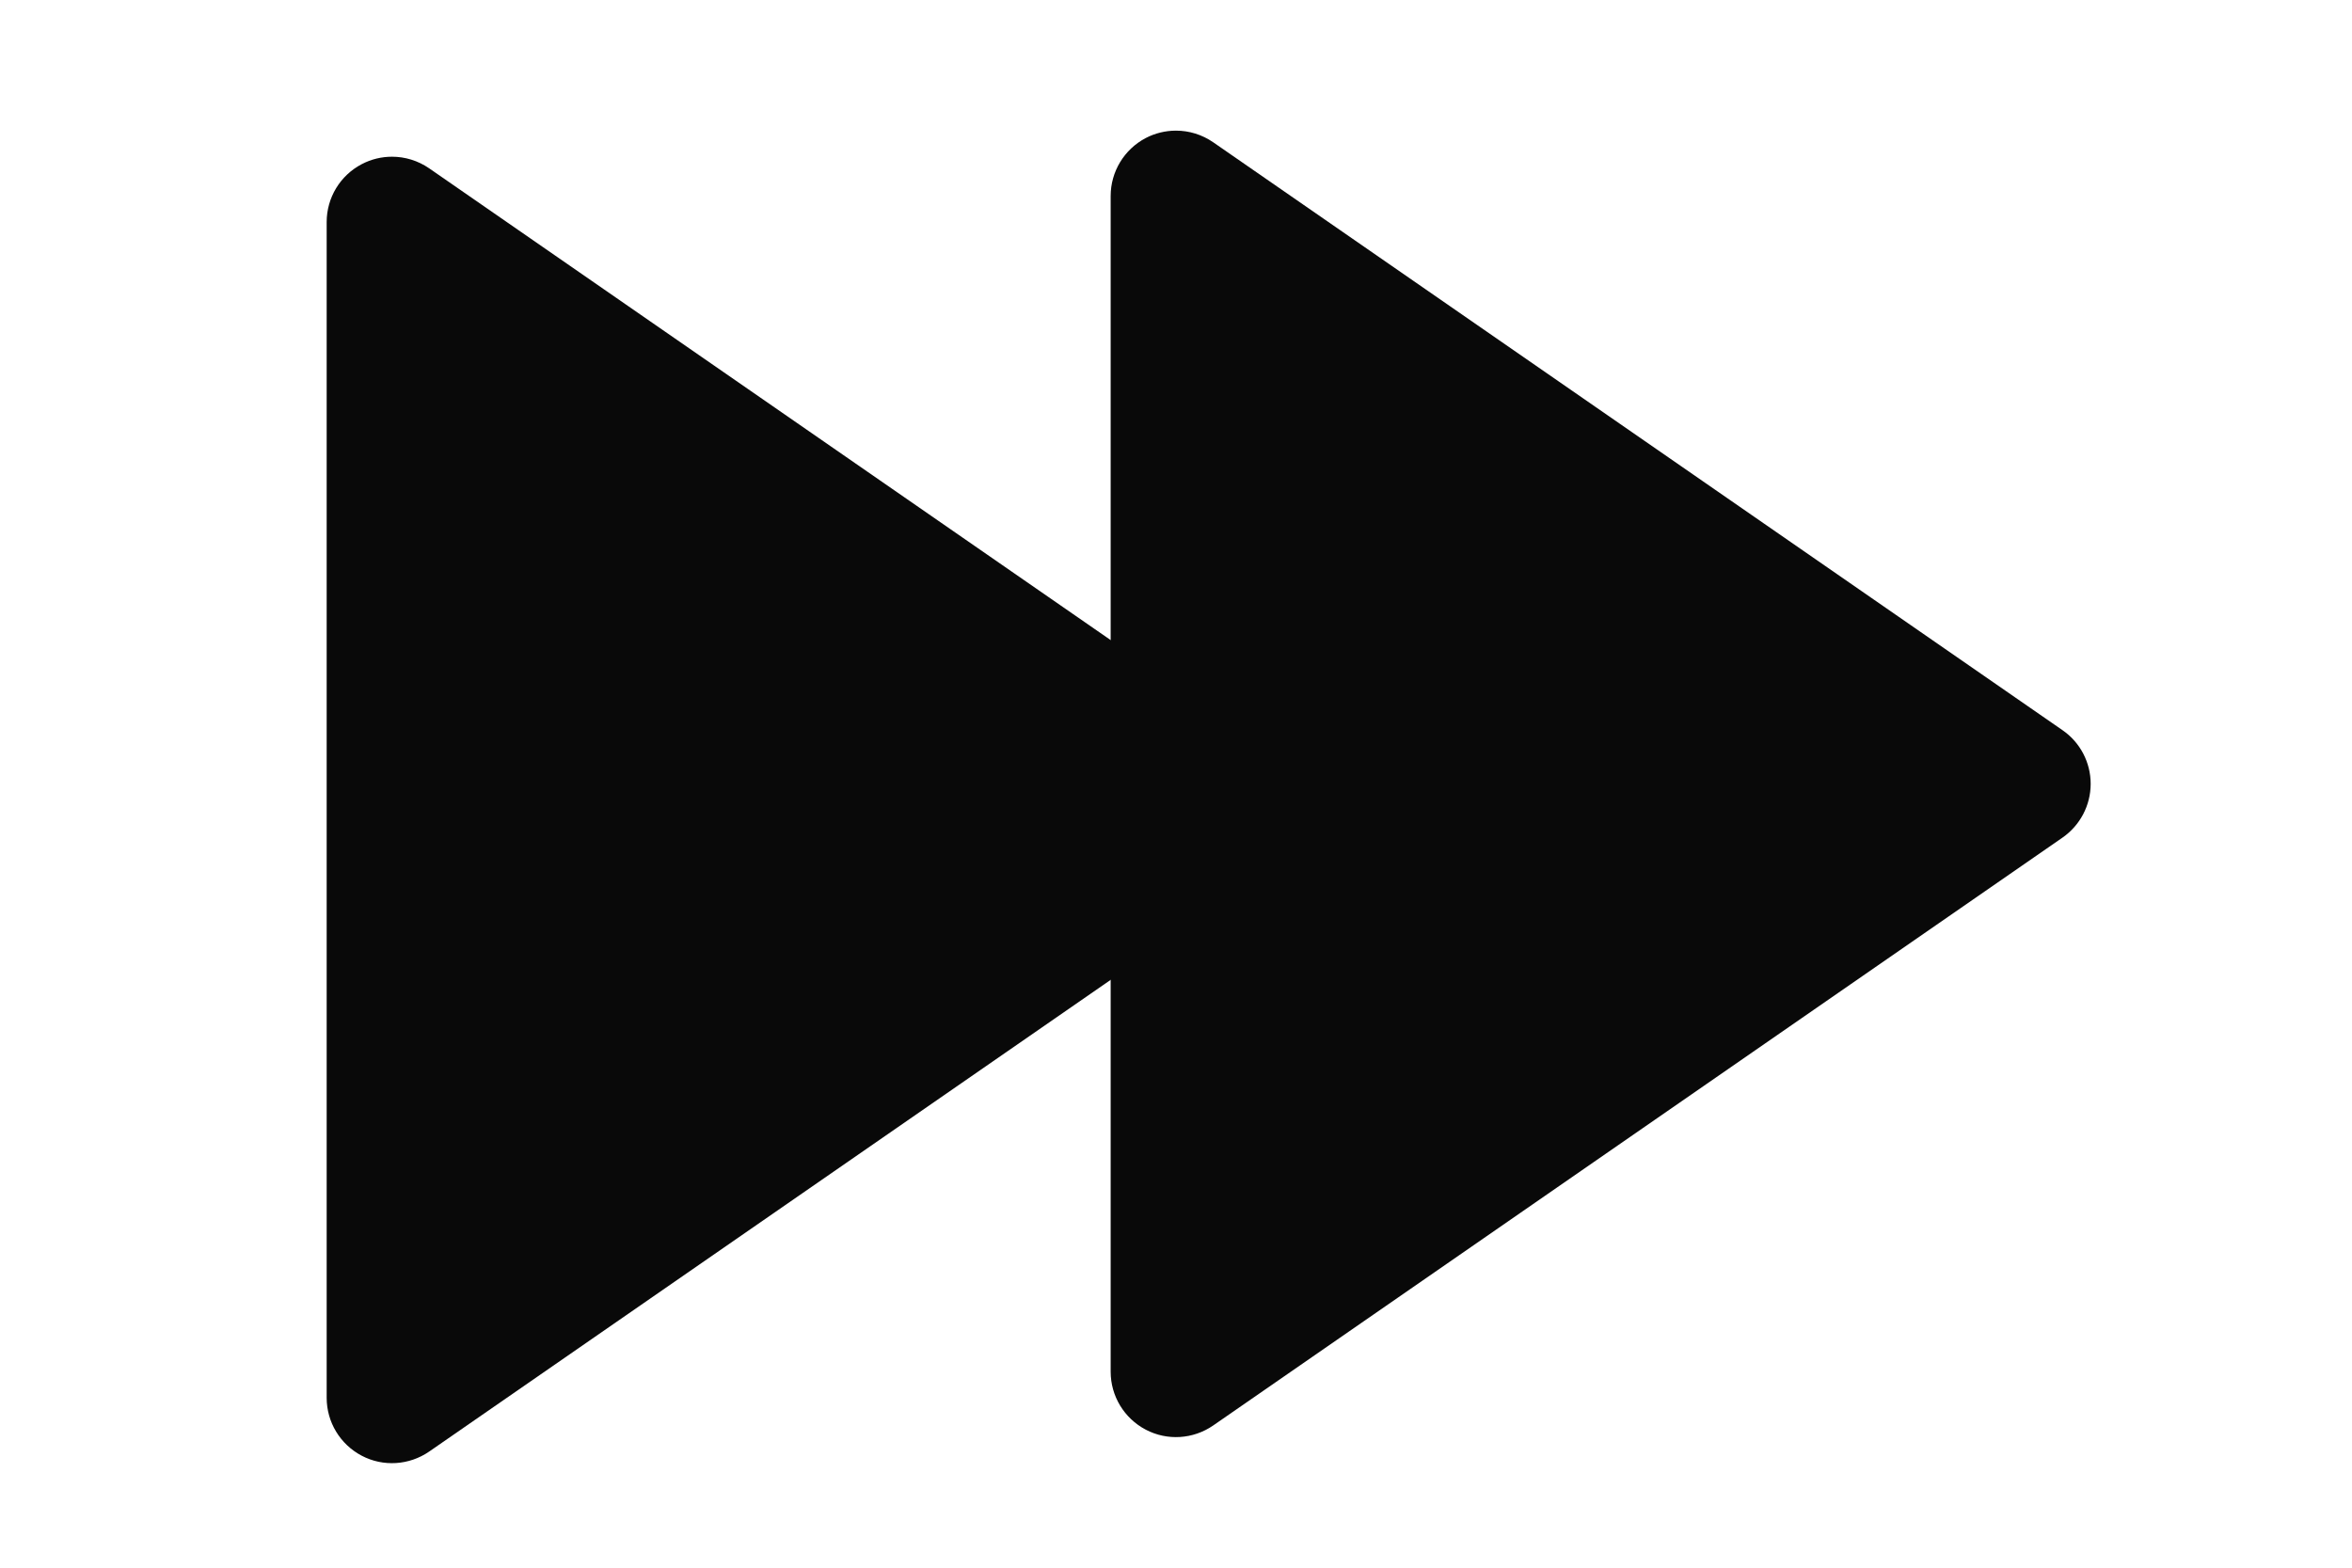
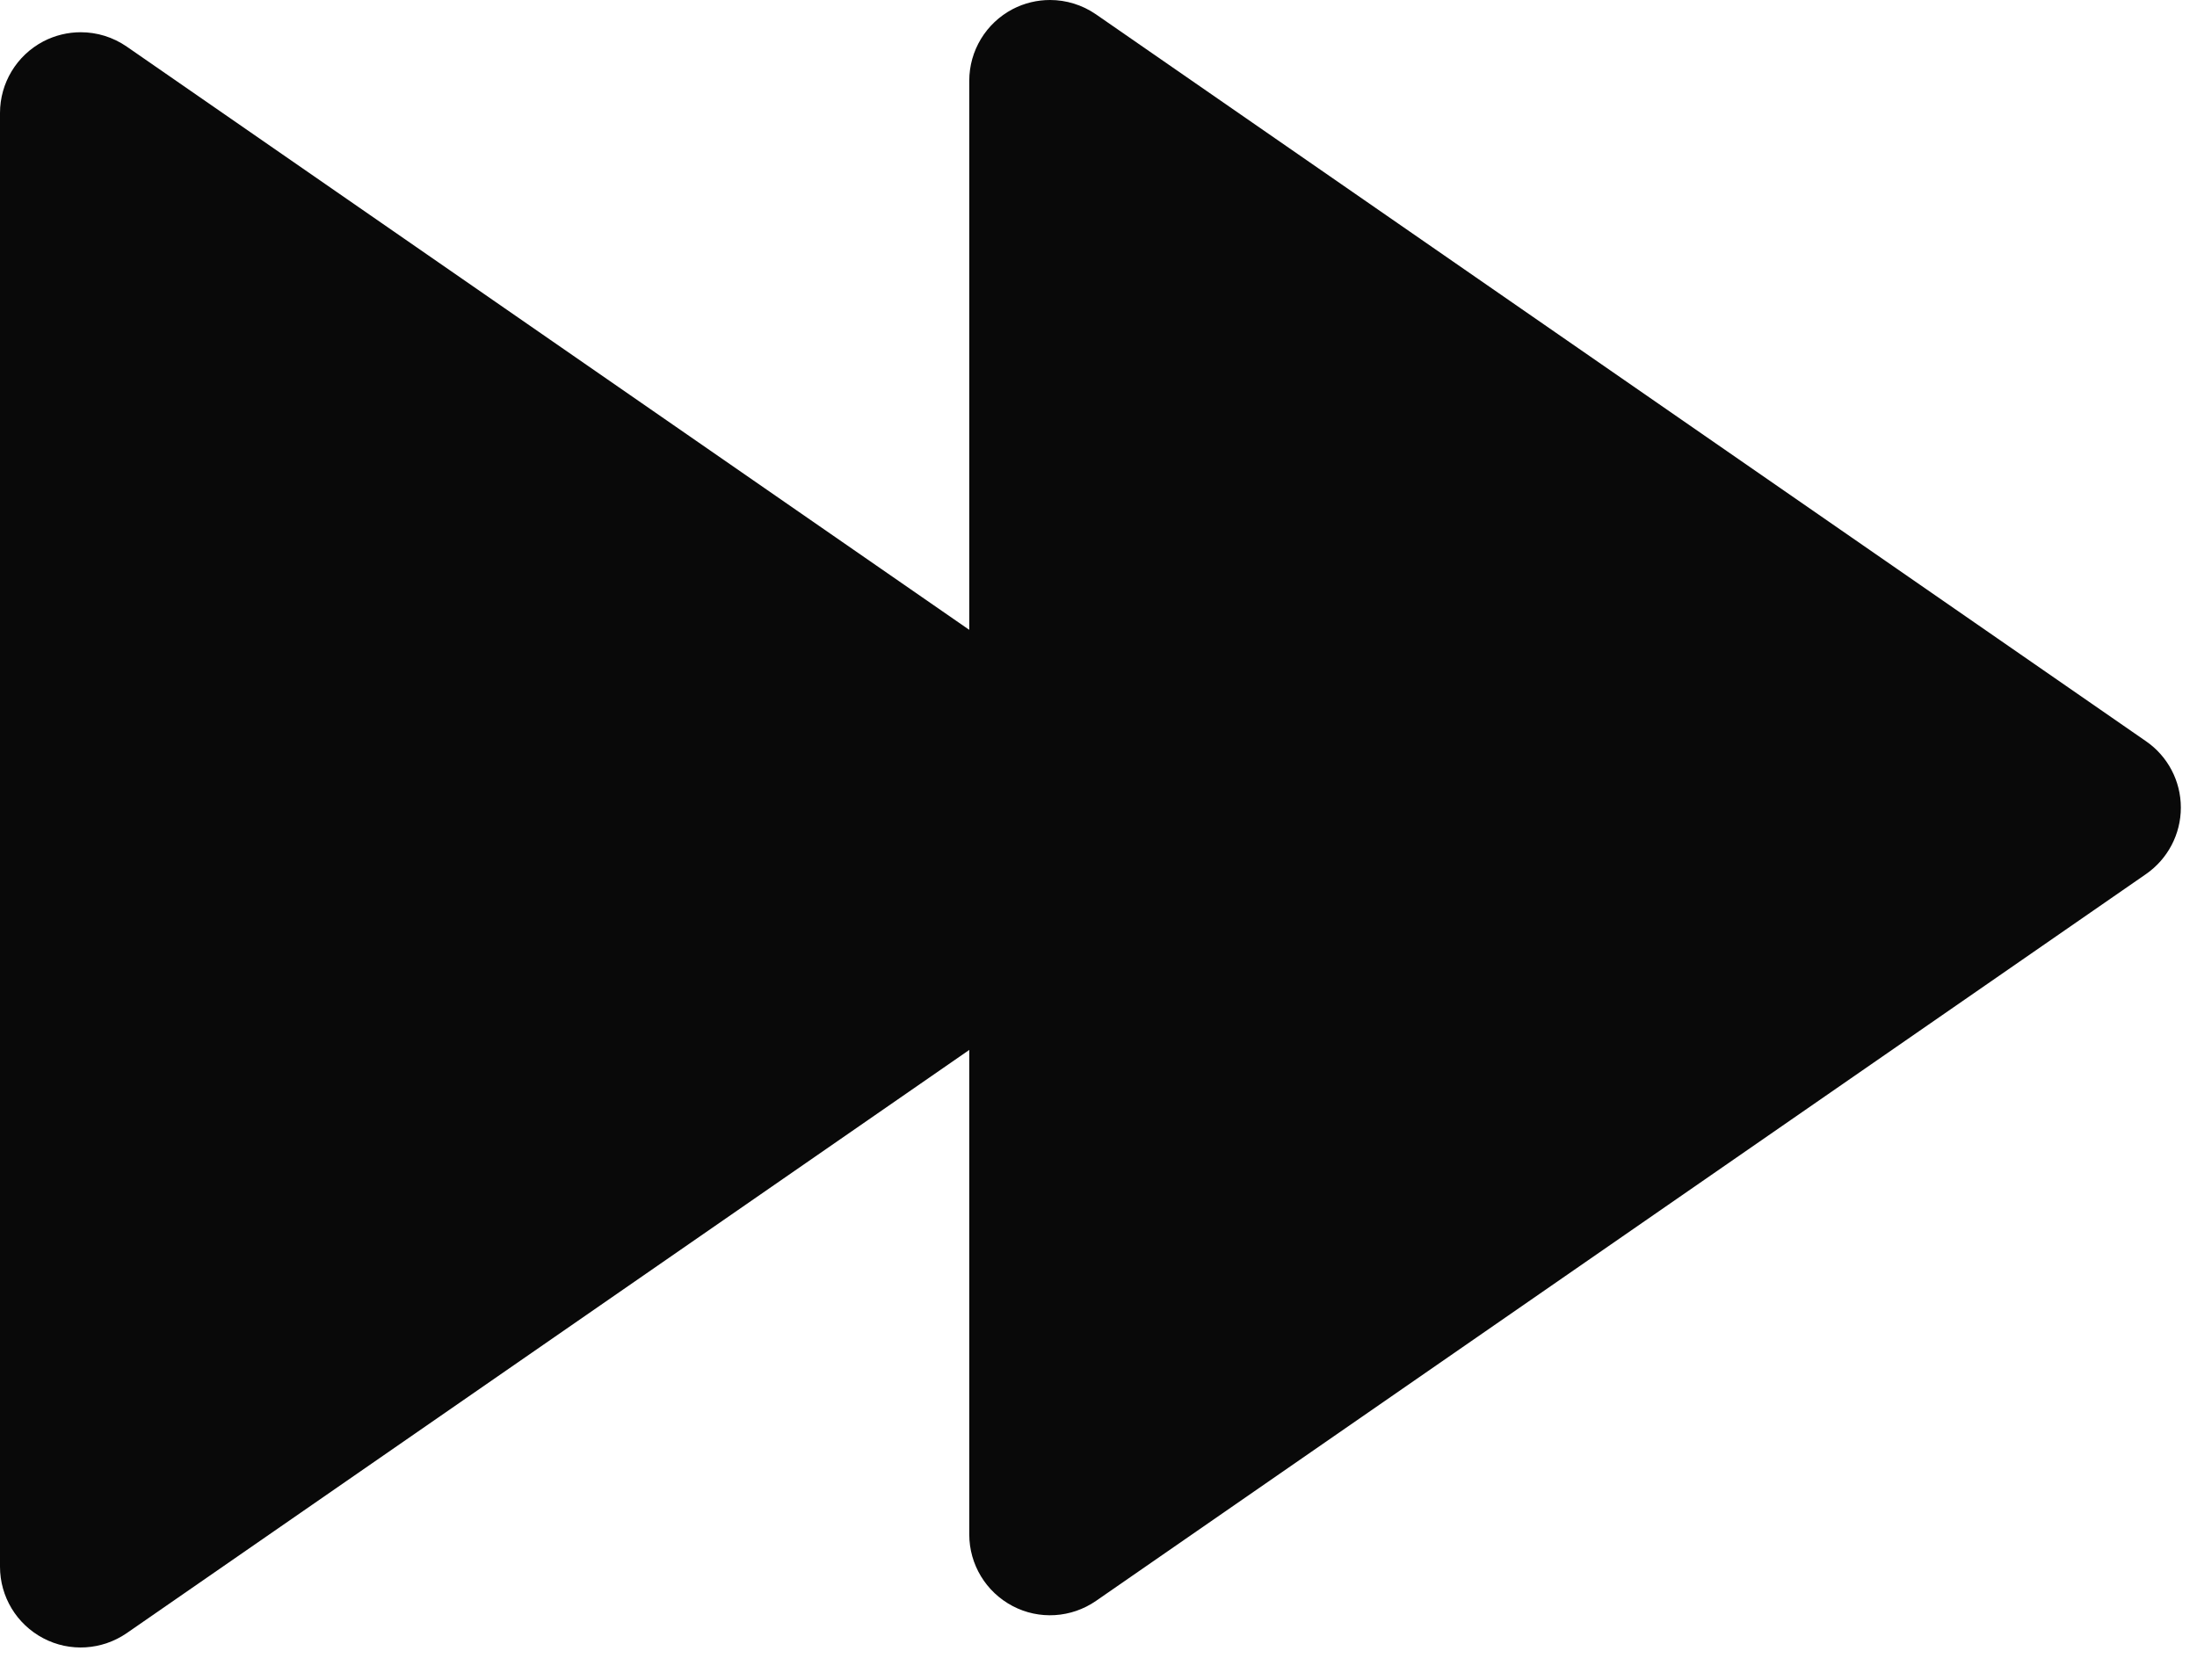
- <svg xmlns="http://www.w3.org/2000/svg" width="45" height="30" viewBox="0 0 45 30" fill="none">
-   <path d="M39.461 13.973L23.211 2.722C22.997 2.575 22.75 2.5 22.5 2.5C22.301 2.5 22.102 2.547 21.92 2.642C21.508 2.859 21.25 3.285 21.25 3.75L21.25 26.25C21.25 26.715 21.508 27.141 21.92 27.358C22.331 27.575 22.829 27.543 23.211 27.279L39.461 16.029C39.799 15.794 40 15.41 40 15C40 14.59 39.799 14.206 39.461 13.973Z" fill="#090909" />
-   <path d="M24.461 14.472L8.211 3.221C7.997 3.074 7.75 2.999 7.5 2.999C7.301 2.999 7.103 3.046 6.92 3.142C6.508 3.358 6.25 3.784 6.25 4.249L6.25 26.749C6.25 27.214 6.508 27.64 6.92 27.857C7.331 28.074 7.829 28.041 8.211 27.778L24.461 16.528C24.799 16.293 25 15.909 25 15.499C25 15.089 24.799 14.705 24.461 14.472Z" fill="#090909" />
+ <svg xmlns="http://www.w3.org/2000/svg" width="34" height="26" viewBox="0 0 34 26" fill="none">
+   <path d="M33.211 11.473L16.961 0.222C16.747 0.075 16.5 -2.63036e-05 16.25 -2.63254e-05C16.051 -2.63428e-05 15.852 0.047 15.67 0.142C15.258 0.359 15 0.785 15 1.25L15 23.75C15 24.215 15.258 24.641 15.67 24.858C16.081 25.075 16.579 25.043 16.961 24.779L33.211 13.529C33.549 13.294 33.75 12.91 33.75 12.5C33.75 12.09 33.549 11.706 33.211 11.473Z" fill="#090909" />
+   <path d="M18.211 11.972L1.961 0.721C1.748 0.574 1.5 0.499 1.25 0.499C1.051 0.499 0.853 0.546 0.67 0.641C0.258 0.858 2.11703e-06 1.284 2.07638e-06 1.749L1.09366e-07 24.249C6.87144e-08 24.714 0.257 25.14 0.67 25.357C1.081 25.574 1.579 25.541 1.961 25.278L18.211 14.028C18.549 13.793 18.75 13.409 18.75 12.999C18.75 12.589 18.549 12.205 18.211 11.972Z" fill="#090909" />
</svg>
